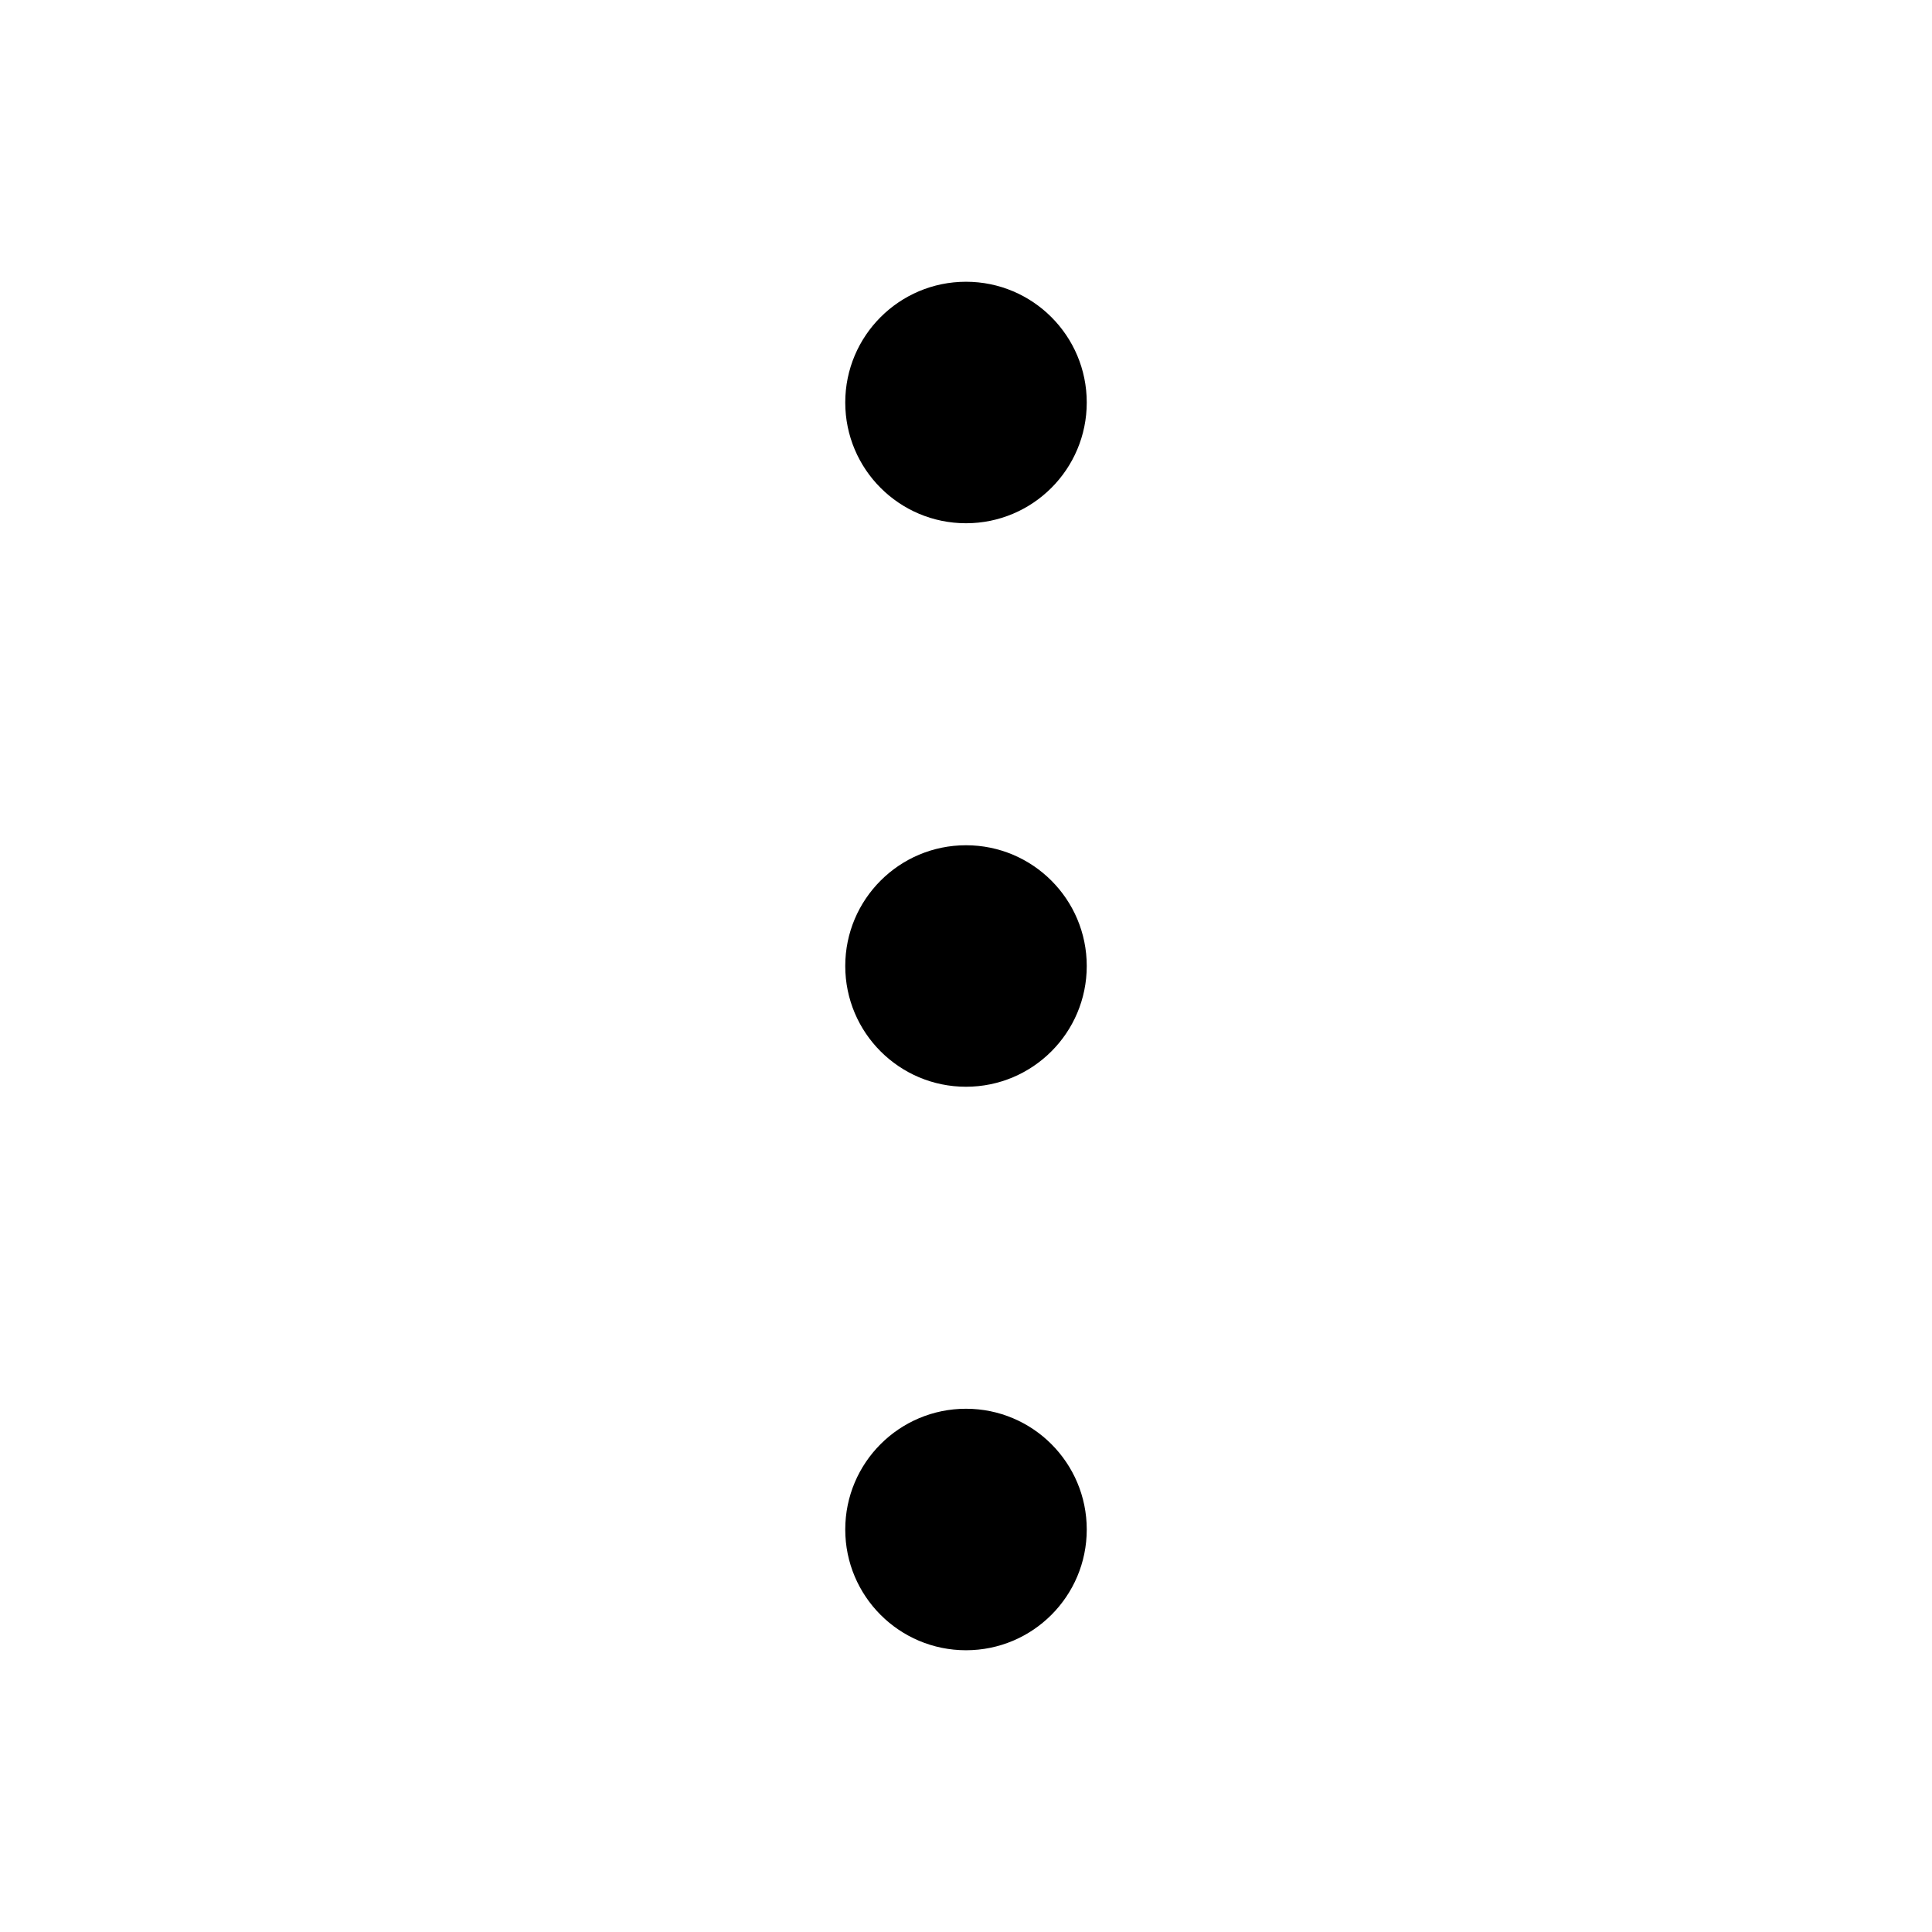
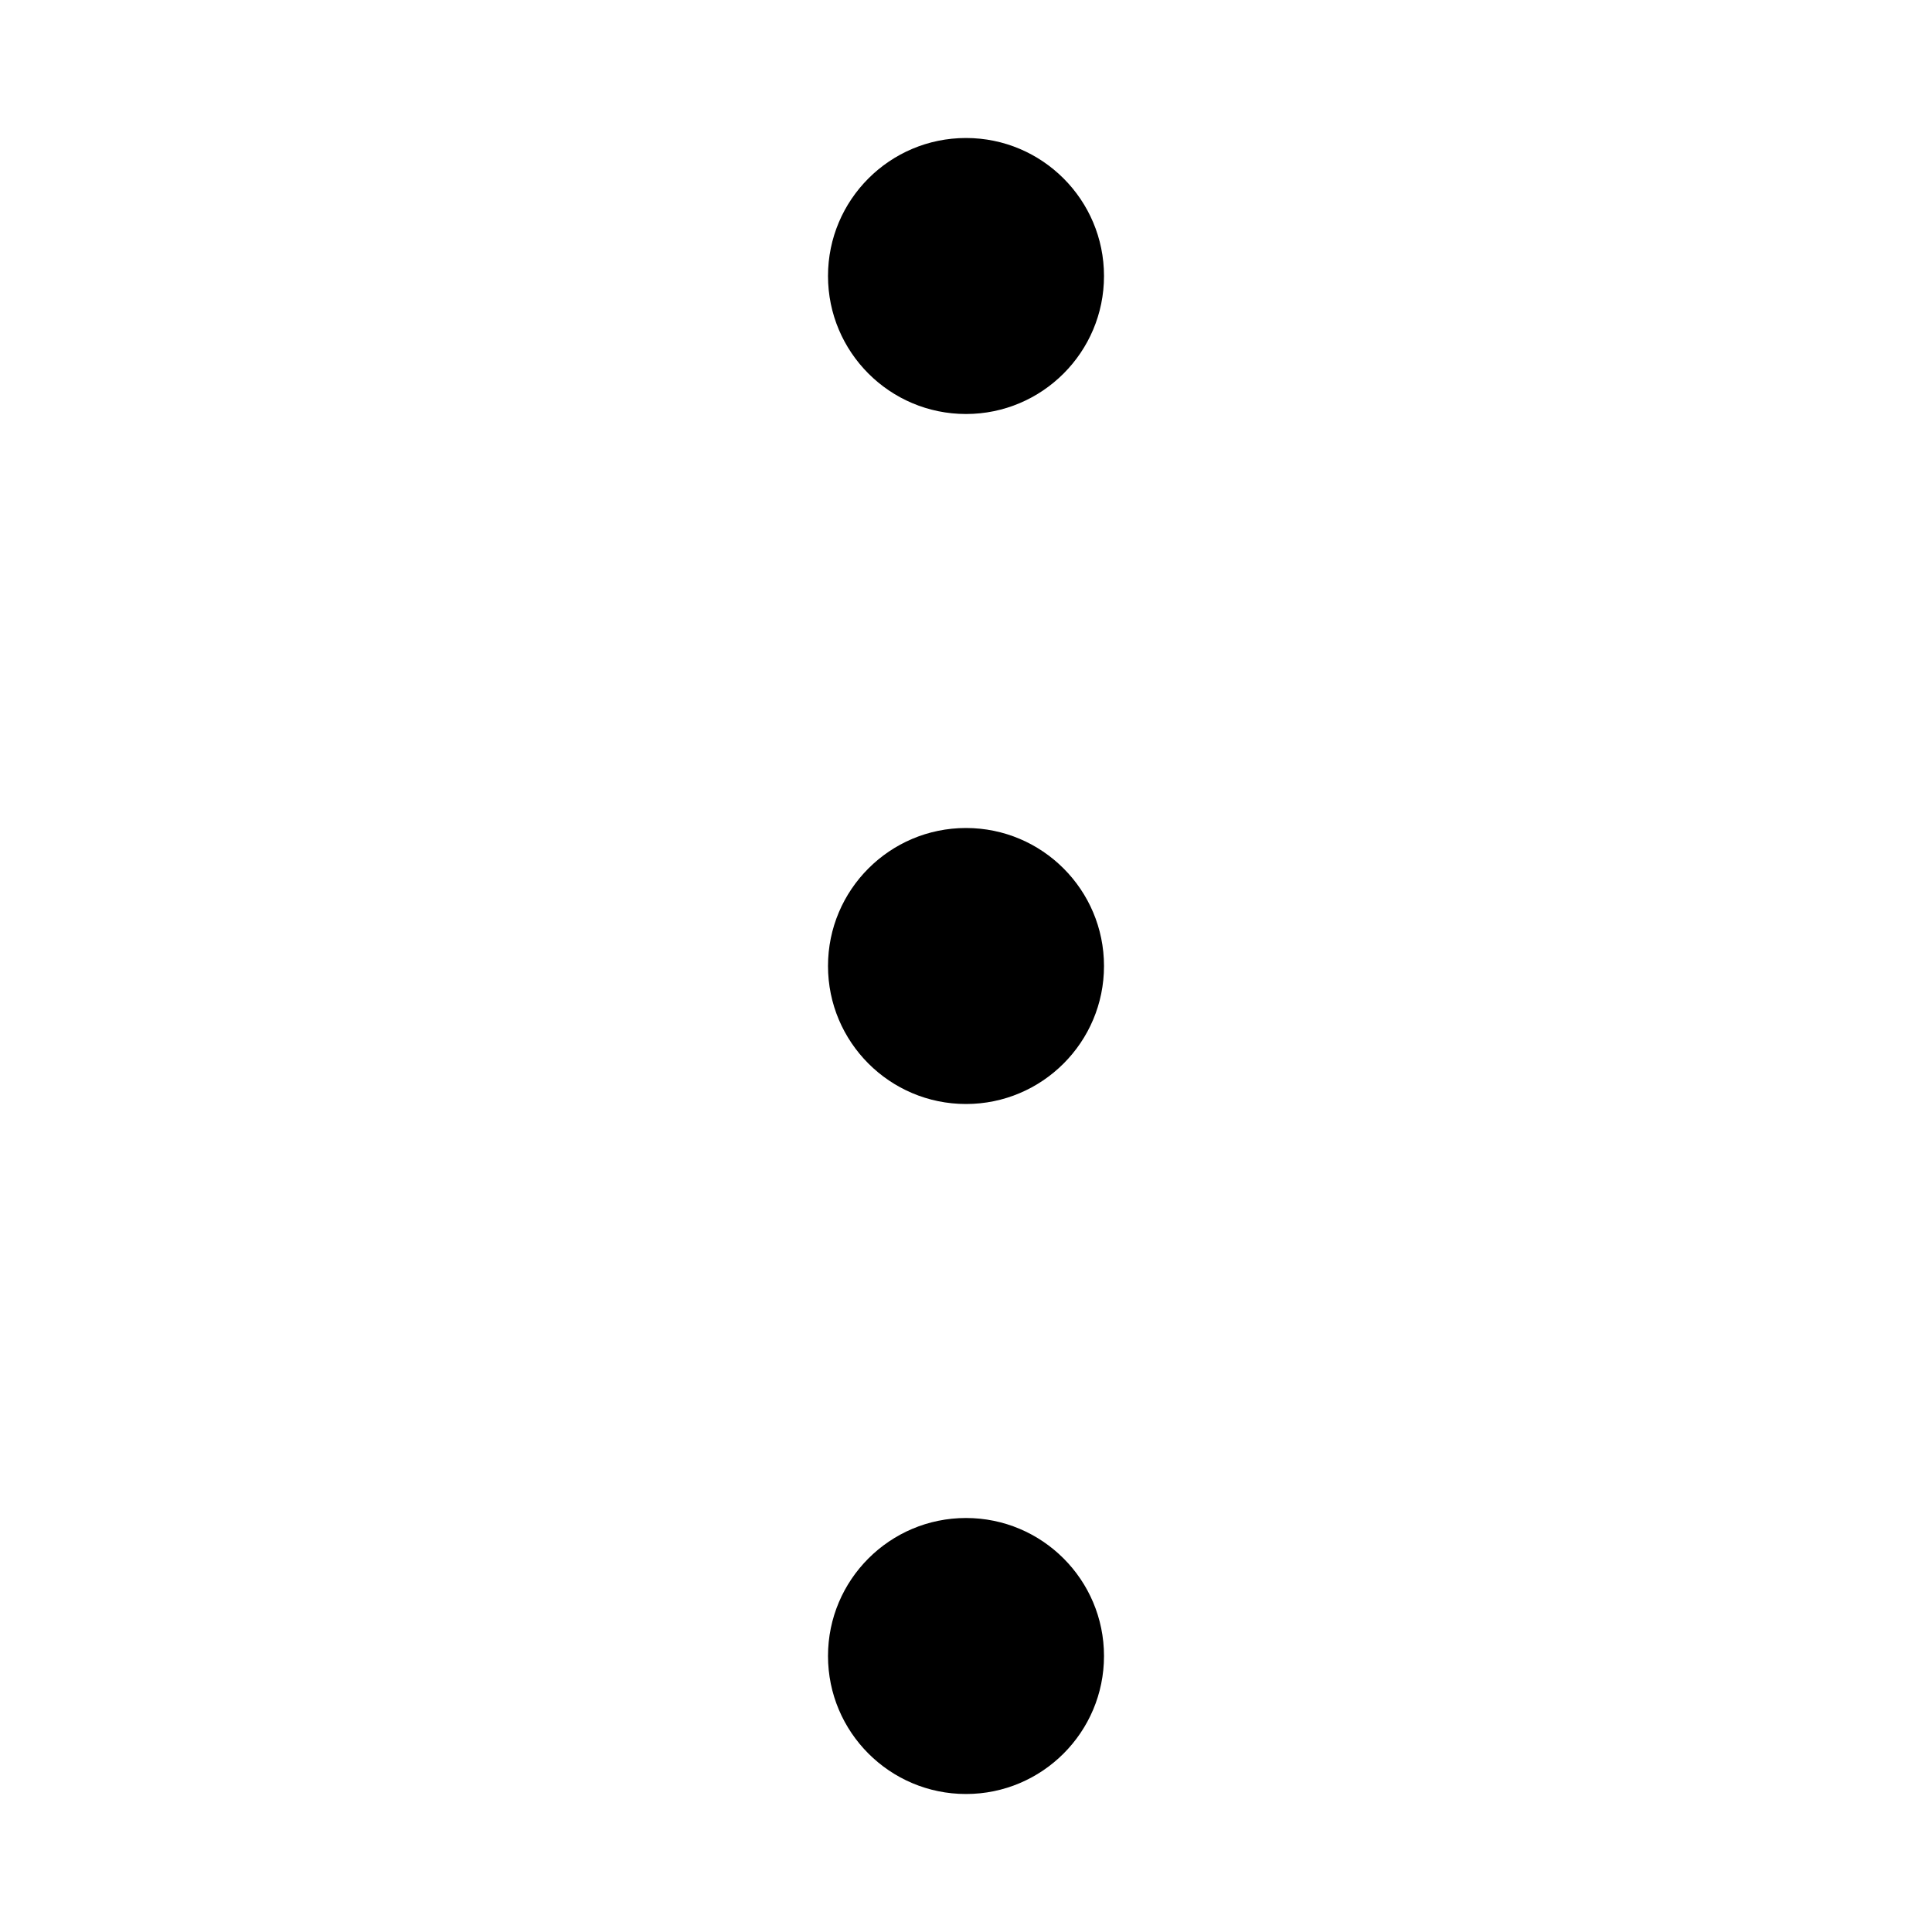
- <svg xmlns="http://www.w3.org/2000/svg" width="24" height="24" viewBox="0 0 24 24" fill="currentColor">
-   <circle cx="12" cy="5" r="1.5" />
-   <circle cx="12" cy="12" r="1.5" />
-   <circle cx="12" cy="19" r="1.5" />
+ <svg xmlns="http://www.w3.org/2000/svg" width="14" height="14" viewBox="0 0 14 14" fill="none">
+   <path fill-rule="evenodd" clip-rule="evenodd" d="M8 2C8 2.552 7.552 3 7 3C6.448 3 6 2.552 6 2C6 1.448 6.448 1 7 1C7.552 1 8 1.448 8 2ZM8 7C8 7.552 7.552 8 7 8C6.448 8 6 7.552 6 7C6 6.448 6.448 6 7 6C7.552 6 8 6.448 8 7ZM7 13C7.552 13 8 12.552 8 12C8 11.448 7.552 11 7 11C6.448 11 6 11.448 6 12C6 12.552 6.448 13 7 13Z" fill="currentColor" />
</svg>
